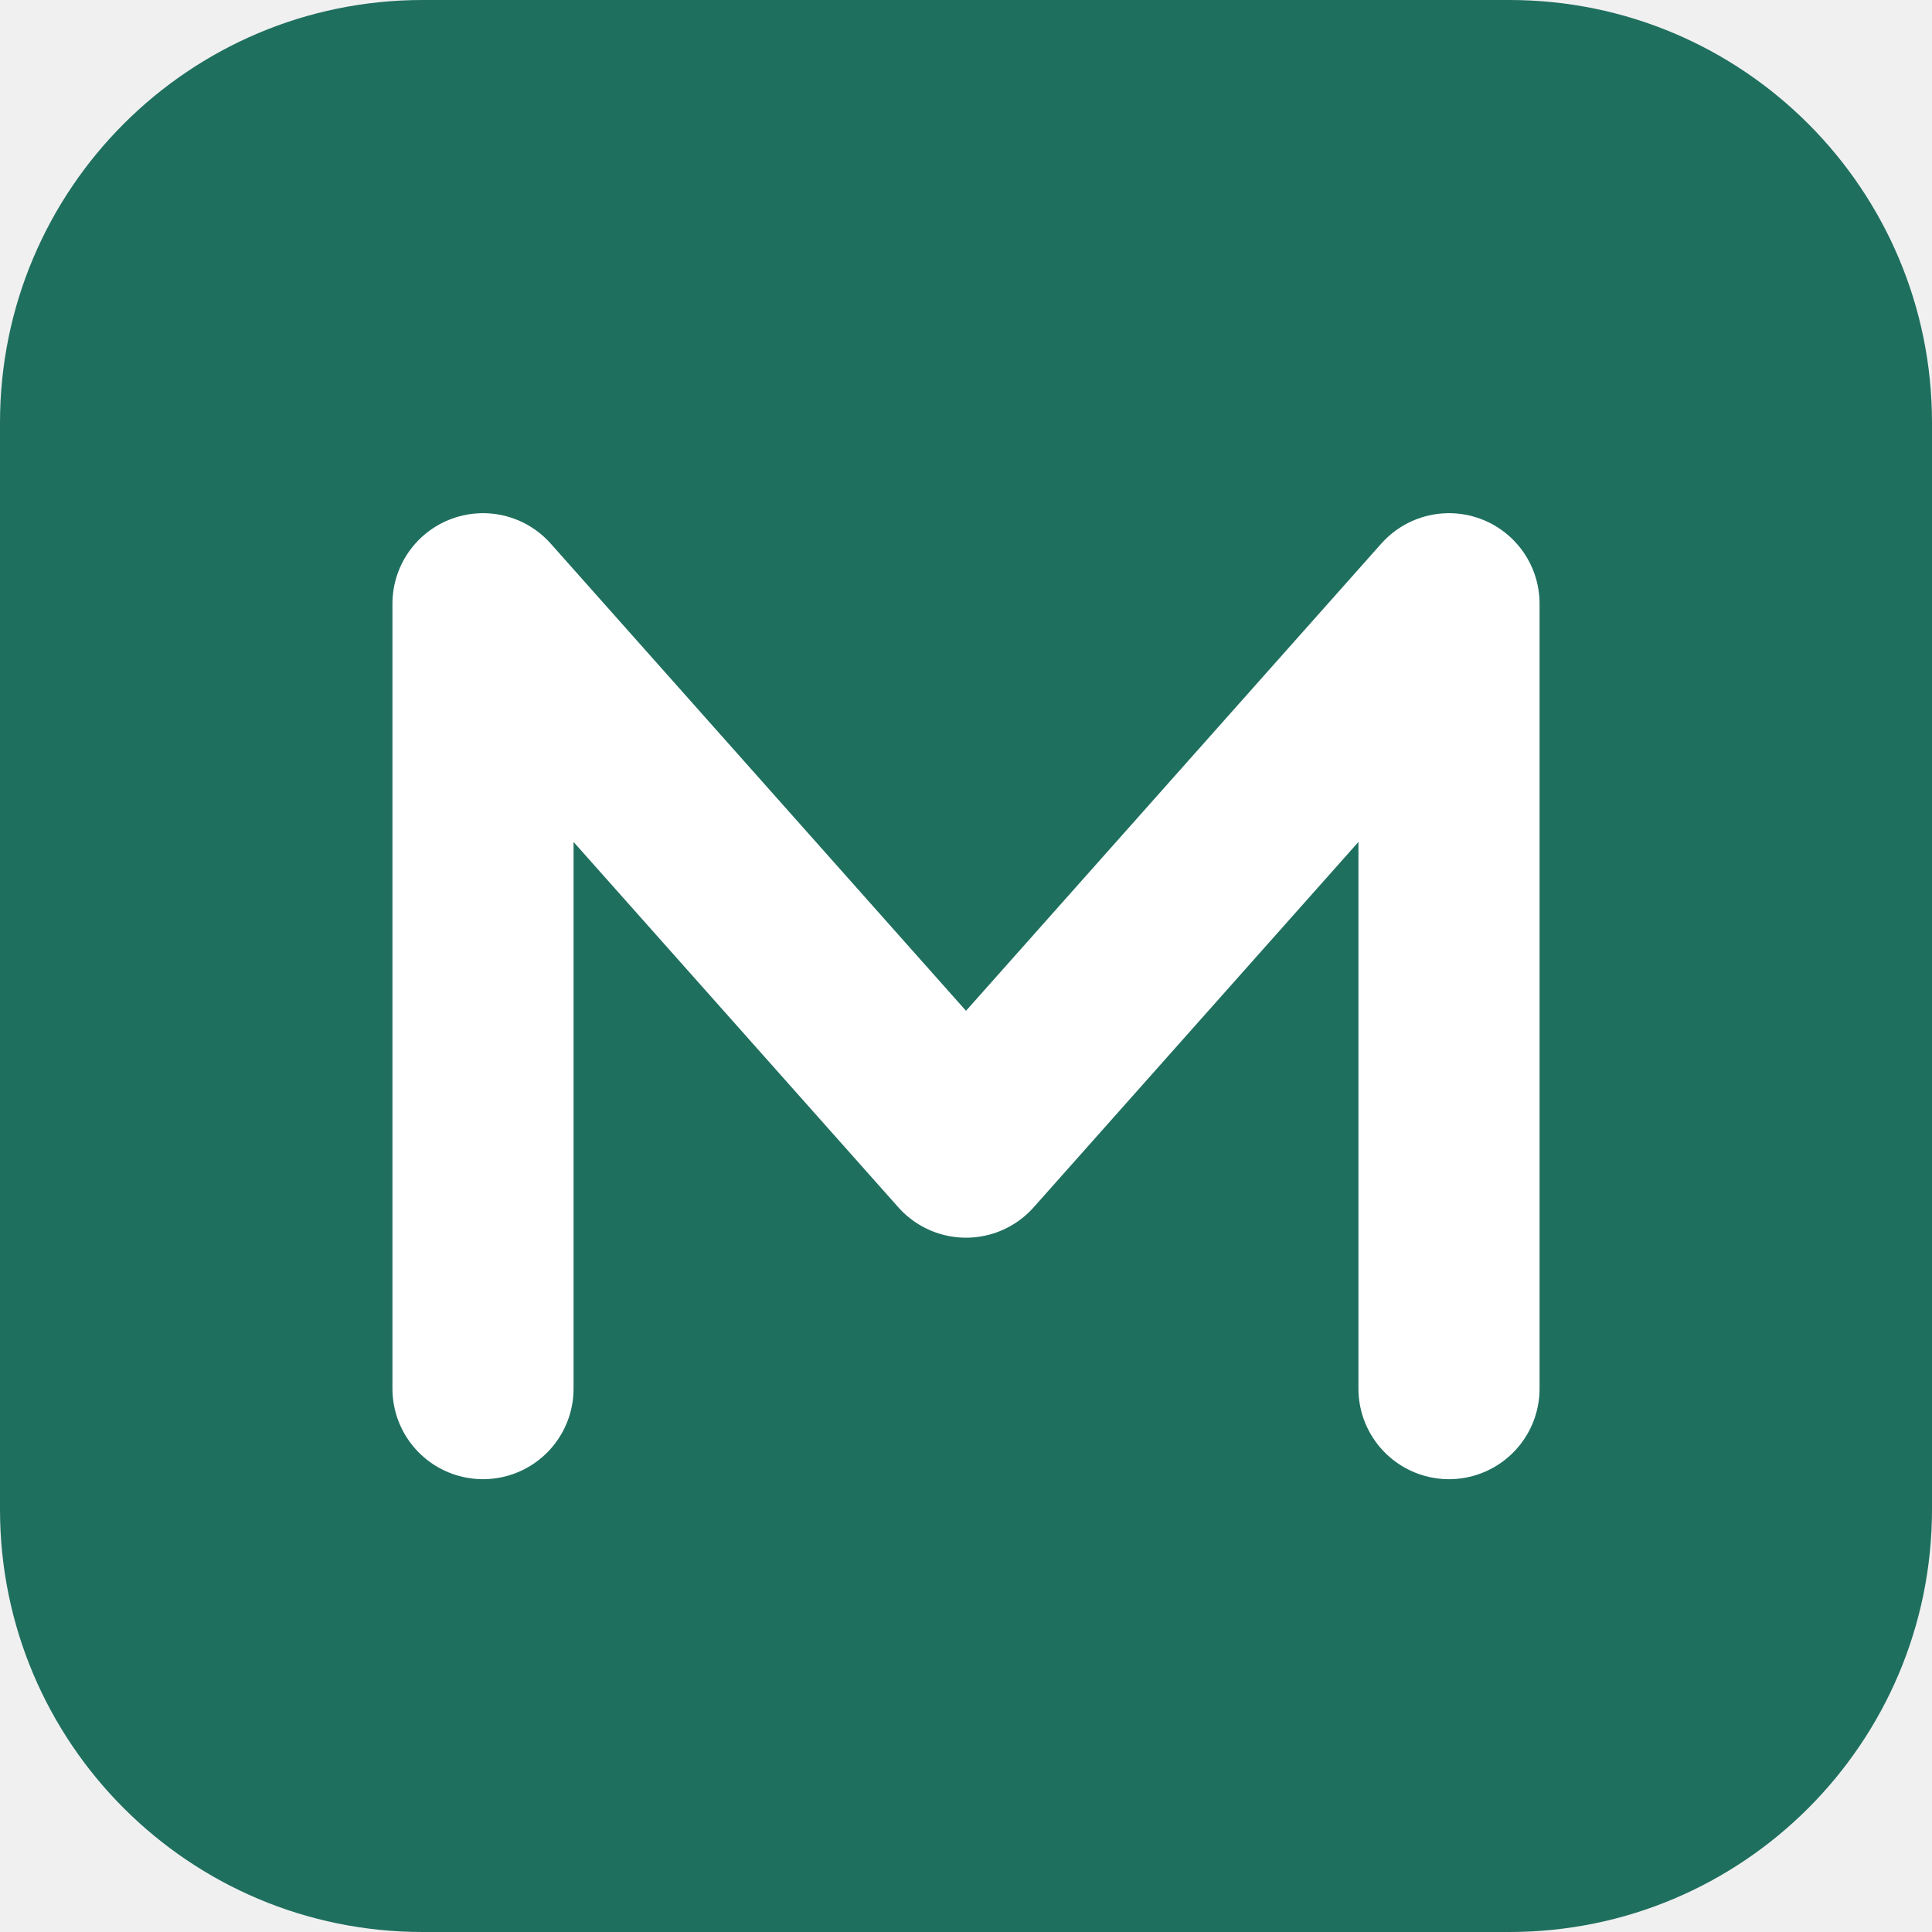
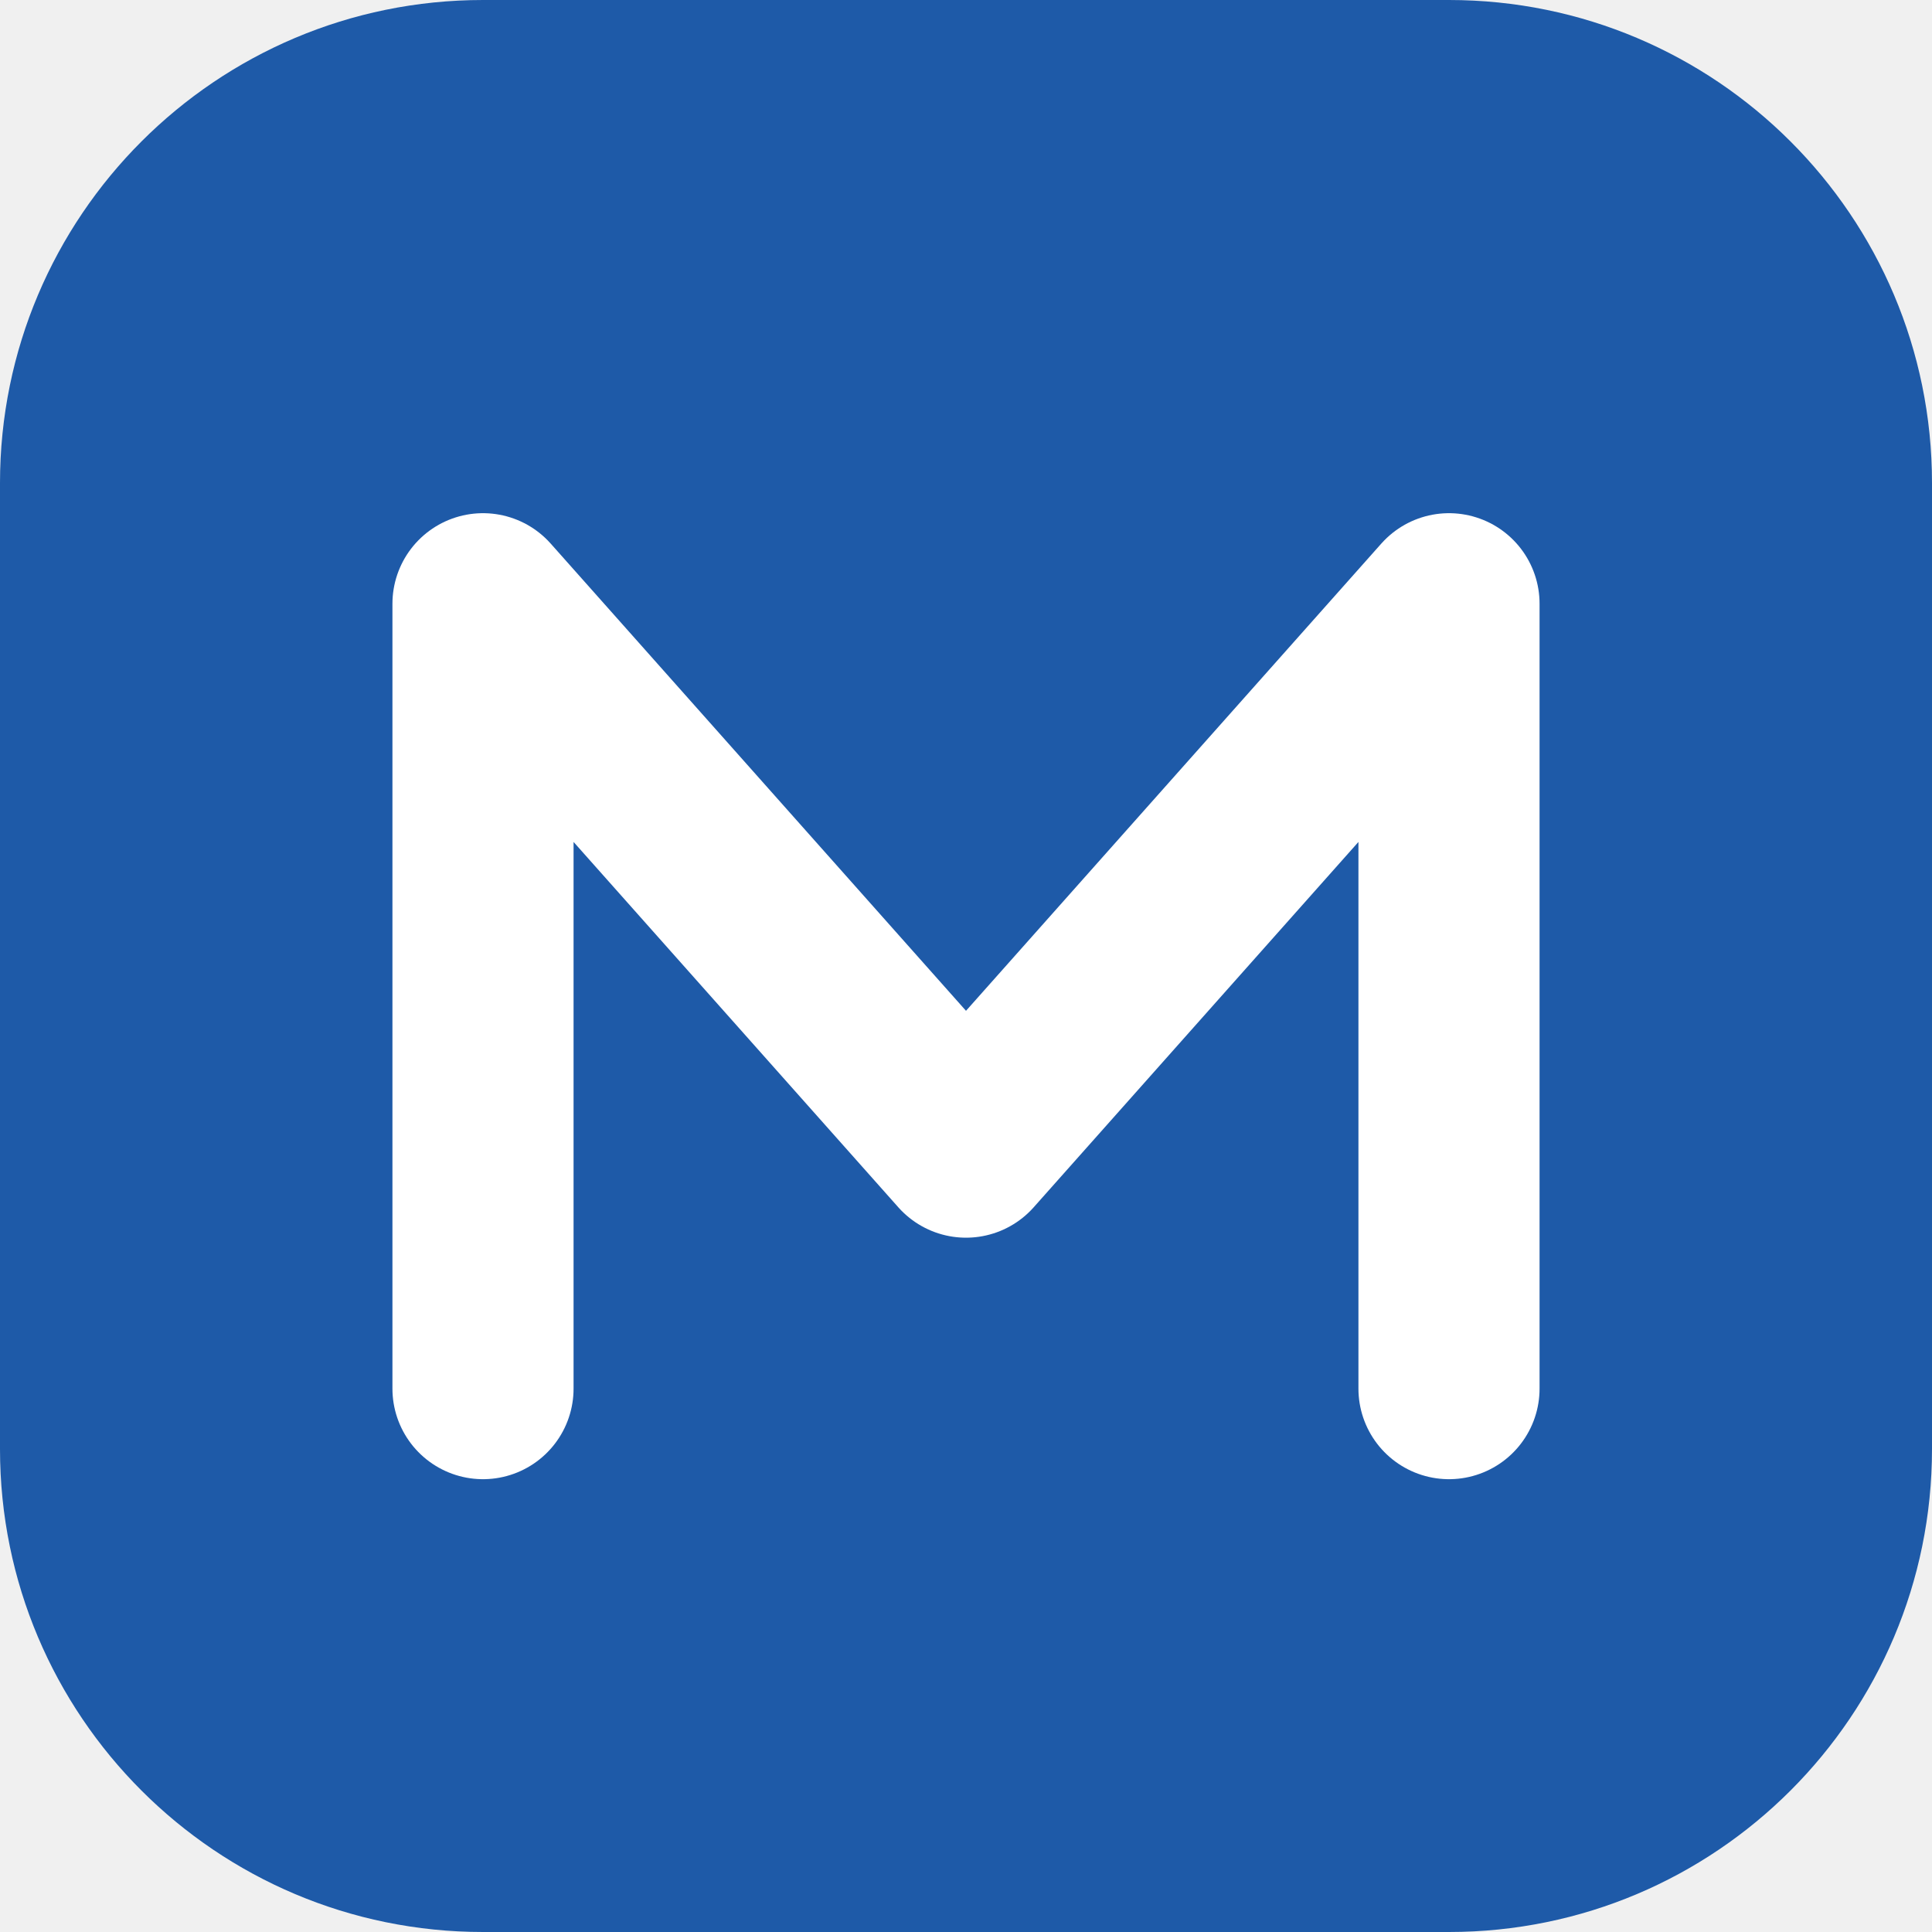
<svg xmlns="http://www.w3.org/2000/svg" viewBox="0 0 64 64">
-   <rect width="64" height="64" rx="14" fill="#1F6F5F" />
+   <rect width="64" height="64" rx="16" fill="#1E5AA8" />
  <path d="M16 46V20l16 18 16-18v26" fill="none" stroke="#fff" stroke-width="6" stroke-linecap="round" stroke-linejoin="round" />
</svg>
